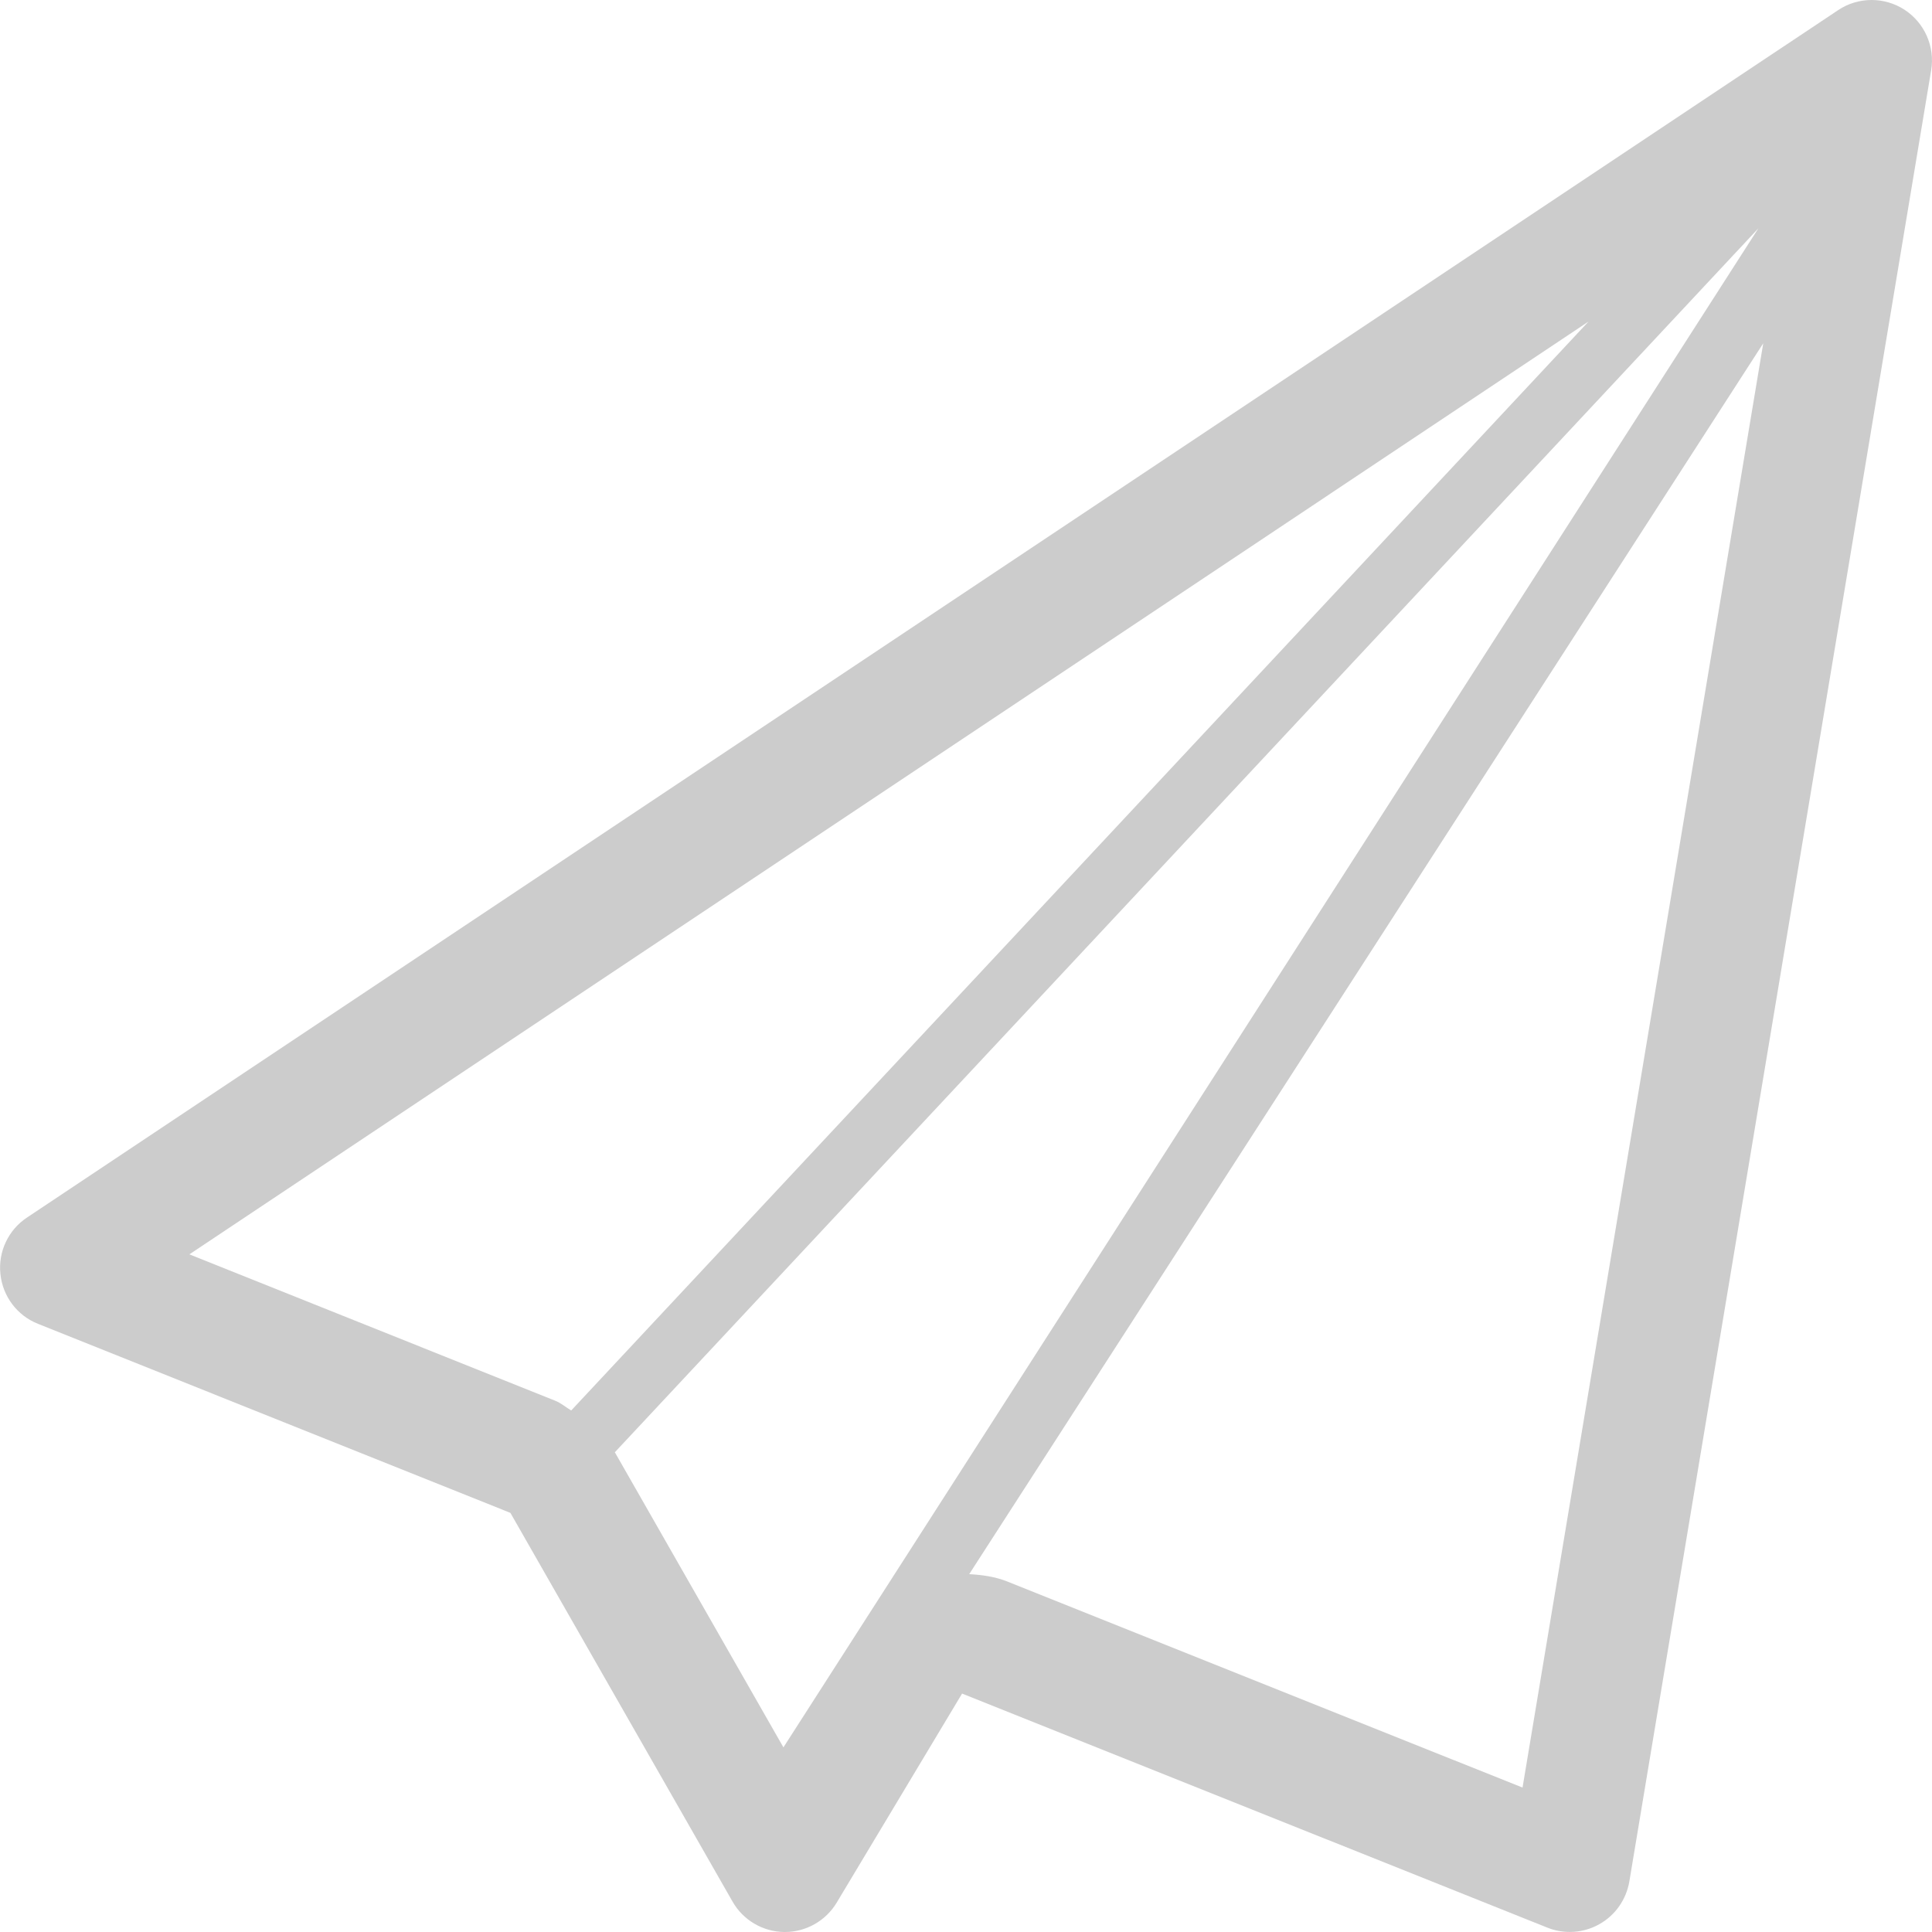
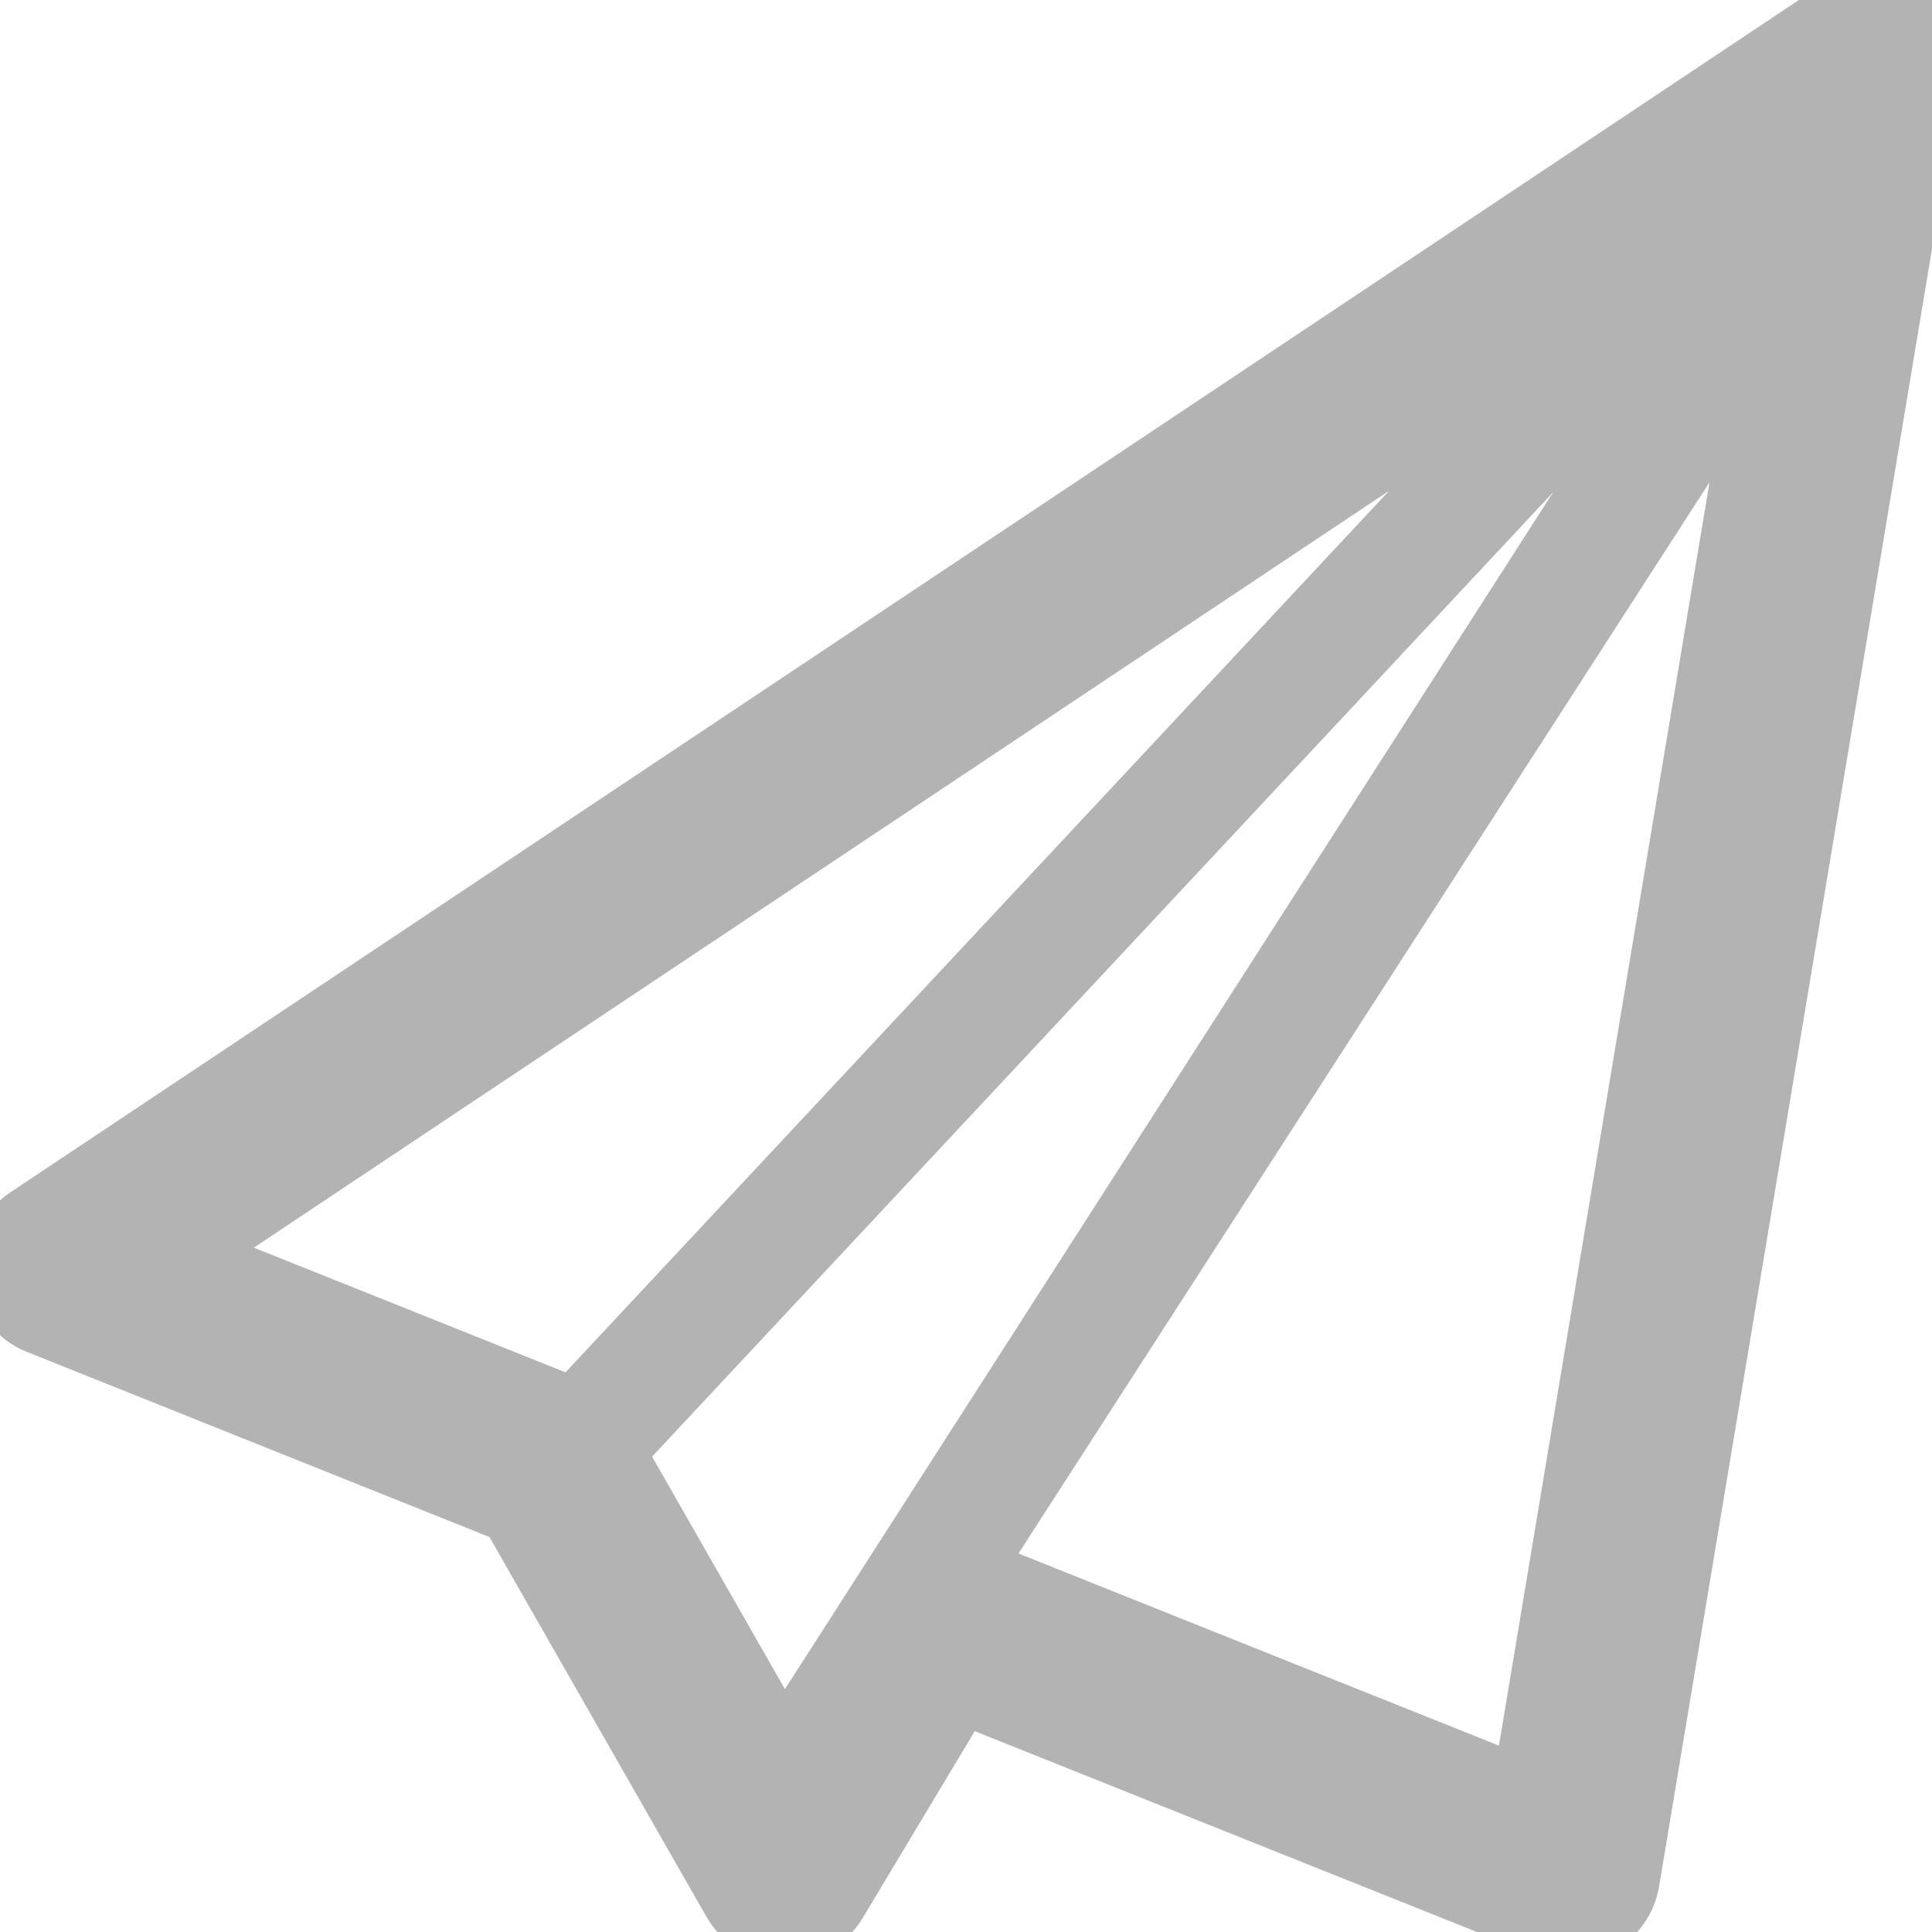
<svg xmlns="http://www.w3.org/2000/svg" enable-background="new 0 0 32 32" height="32px" id="Layer_1" version="1.1" viewBox="0 0 32 32" width="32px" xml:space="preserve">
  <defs id="defs6" />
-   <path d="M 31.543,0.16 C 31.377,0.053 31.188,0 31,0 30.807,0 30.613,0.055 30.445,0.168 L 0.446,20.167 c -0.309,0.205 -0.479,0.566 -0.439,0.936 0.038,0.369 0.278,0.688 0.623,0.824 l 7.824,3.131 3.679,6.438 c 0.176,0.309 0.503,0.5 0.857,0.504 0.004,0 0.007,0 0.011,0 0.351,0 0.677,-0.186 0.857,-0.486 l 2.077,-3.463 9.695,3.877 c 0.119,0.048 0.244,0.071 0.371,0.071 0.17,0 0.338,-0.043 0.49,-0.129 0.264,-0.148 0.445,-0.408 0.496,-0.707 L 31.986,1.164 C 32.051,0.771 31.877,0.377 31.543,0.16 Z M 3.137,20.776 26.311,5.326 9.461,23.362 C 9.372,23.309 9.293,23.239 9.195,23.2 Z m 7.053,3.289 c -0.002,-0.004 -0.005,-0.006 -0.007,-0.01 L 29.125,3.781 12.976,28.942 Z m 15.028,5.543 -8.541,-3.416 C 16.473,26.112 16.262,26.085 16.053,26.073 L 29.205,5.686 Z" id="paperplane" style="fill:#cccccc;fill-opacity:1;stroke:none;stroke-width:1;stroke-miterlimit:4;stroke-dasharray:none;stroke-opacity:1" />
+   <path d="M 31.543,0.16 C 31.377,0.053 31.188,0 31,0 30.807,0 30.613,0.055 30.445,0.168 L 0.446,20.167 c -0.309,0.205 -0.479,0.566 -0.439,0.936 0.038,0.369 0.278,0.688 0.623,0.824 l 7.824,3.131 3.679,6.438 c 0.176,0.309 0.503,0.5 0.857,0.504 0.004,0 0.007,0 0.011,0 0.351,0 0.677,-0.186 0.857,-0.486 l 2.077,-3.463 9.695,3.877 c 0.119,0.048 0.244,0.071 0.371,0.071 0.17,0 0.338,-0.043 0.49,-0.129 0.264,-0.148 0.445,-0.408 0.496,-0.707 L 31.986,1.164 C 32.051,0.771 31.877,0.377 31.543,0.16 Z M 3.137,20.776 26.311,5.326 9.461,23.362 C 9.372,23.309 9.293,23.239 9.195,23.2 Z m 7.053,3.289 c -0.002,-0.004 -0.005,-0.006 -0.007,-0.01 L 29.125,3.781 12.976,28.942 Z m 15.028,5.543 -8.541,-3.416 C 16.473,26.112 16.262,26.085 16.053,26.073 L 29.205,5.686 Z" id="paperplane" style="fill:#b3b3b3;fill-opacity:1;stroke:#b3b3b3;stroke-width:1;stroke-miterlimit:4;stroke-dasharray:none;stroke-opacity:1" />
</svg>
